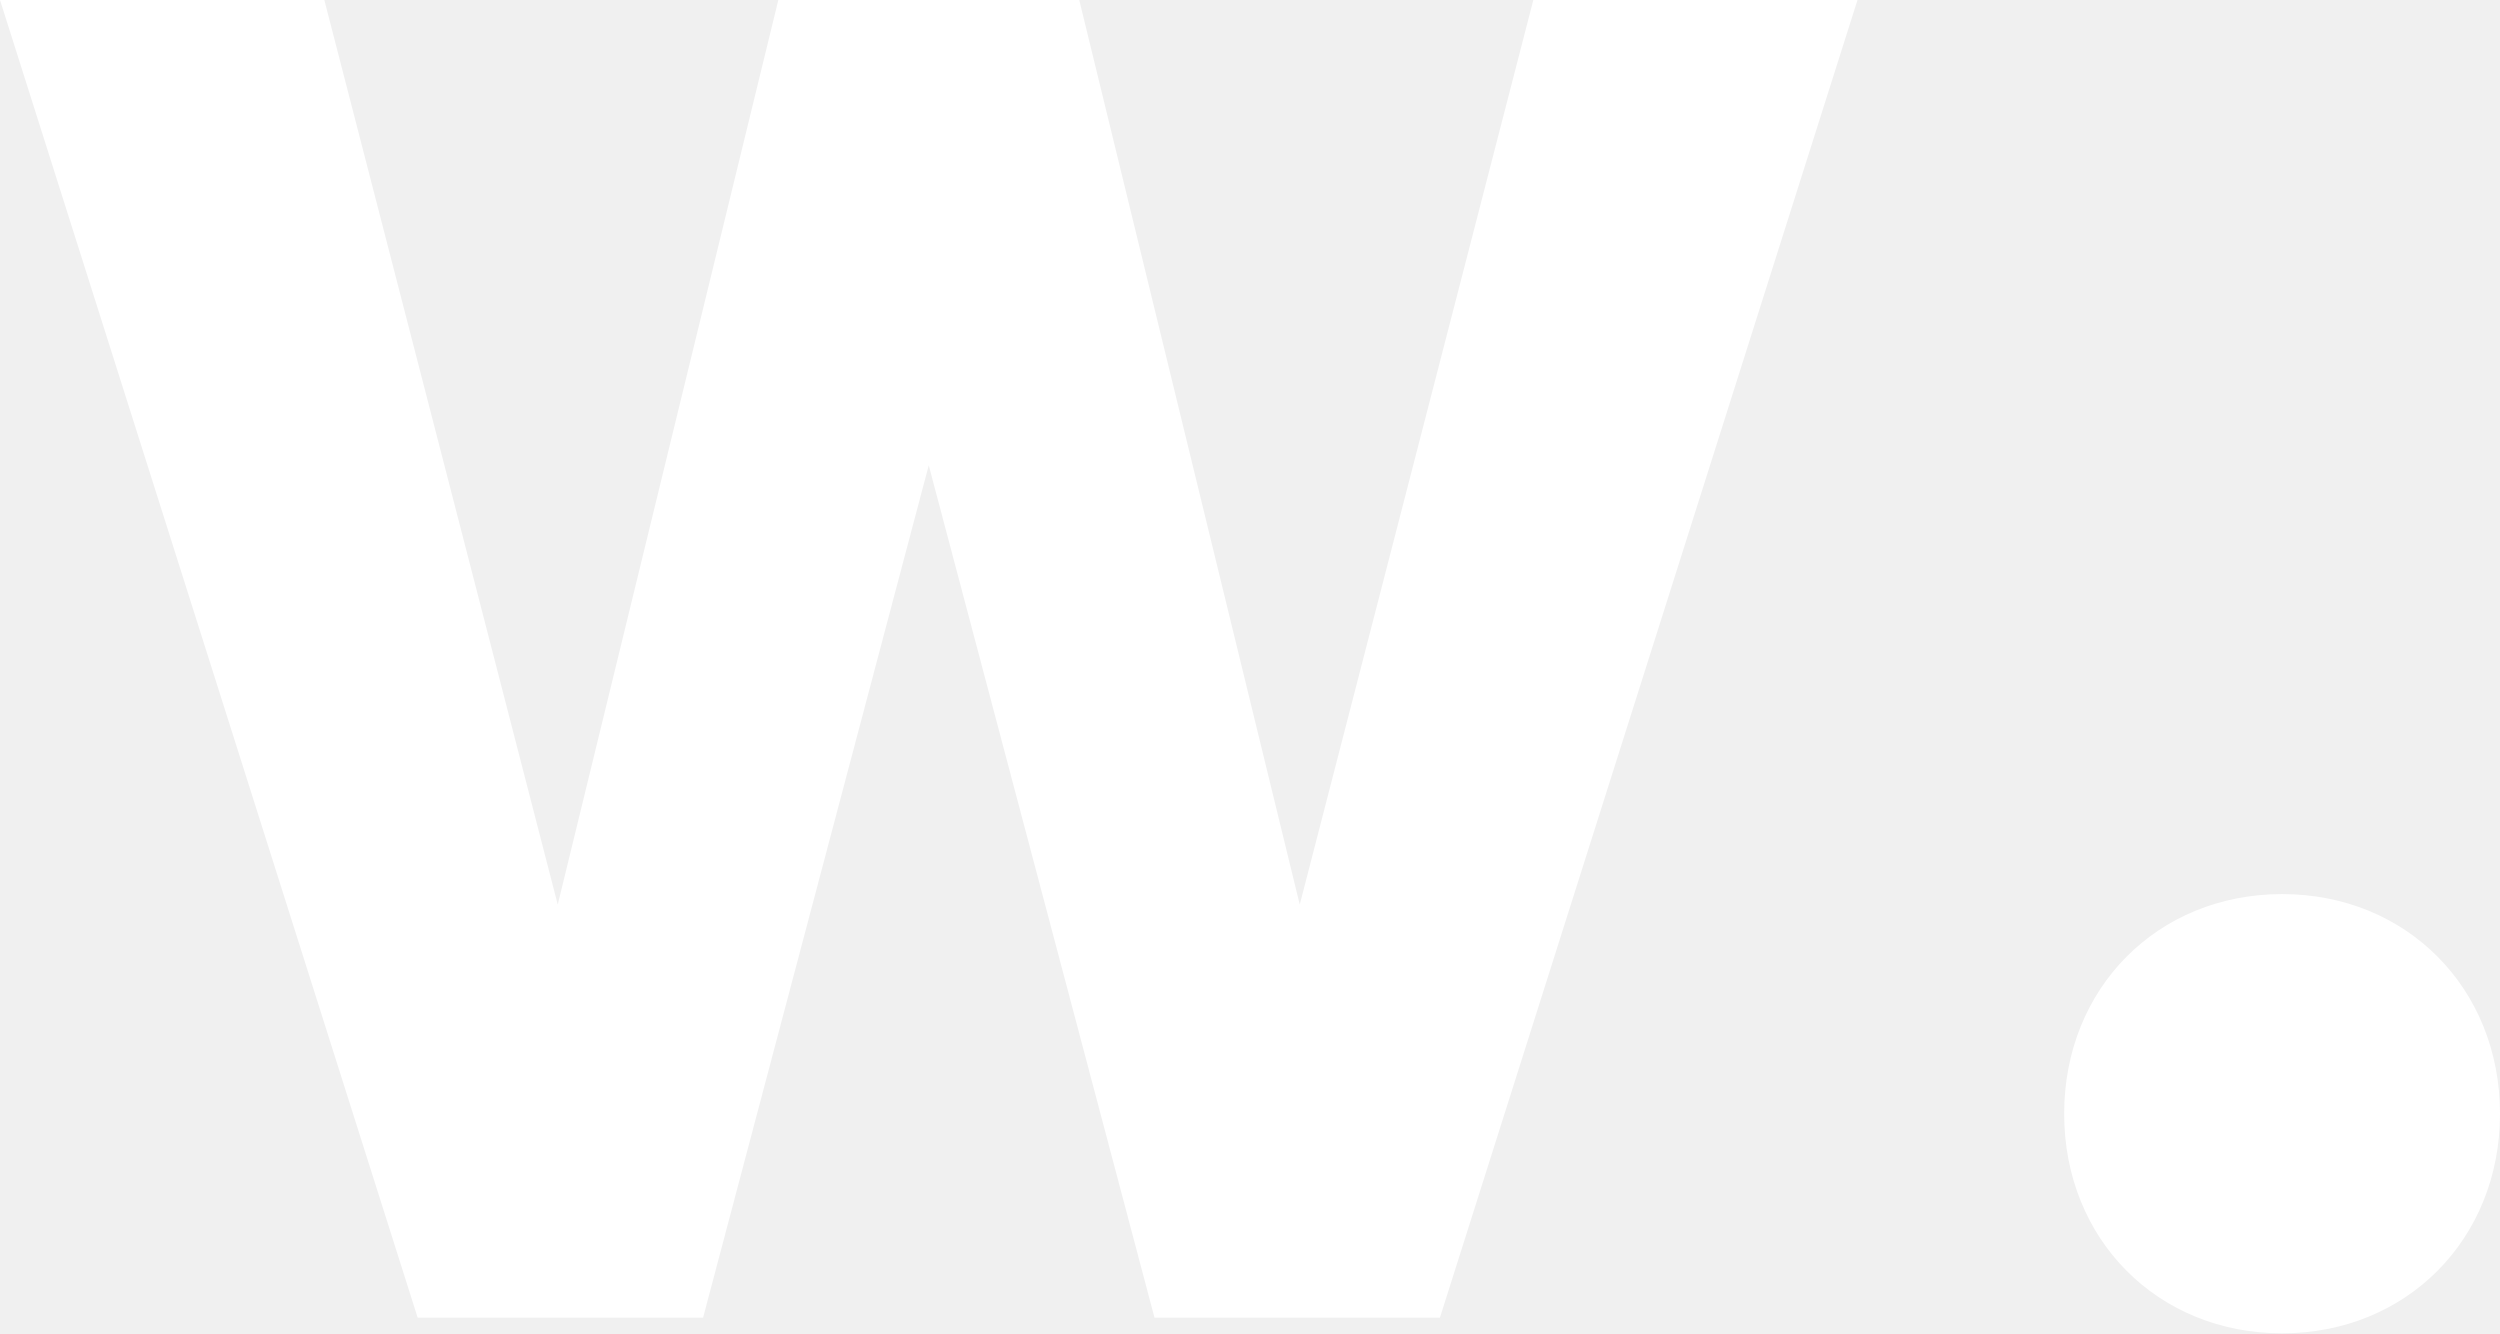
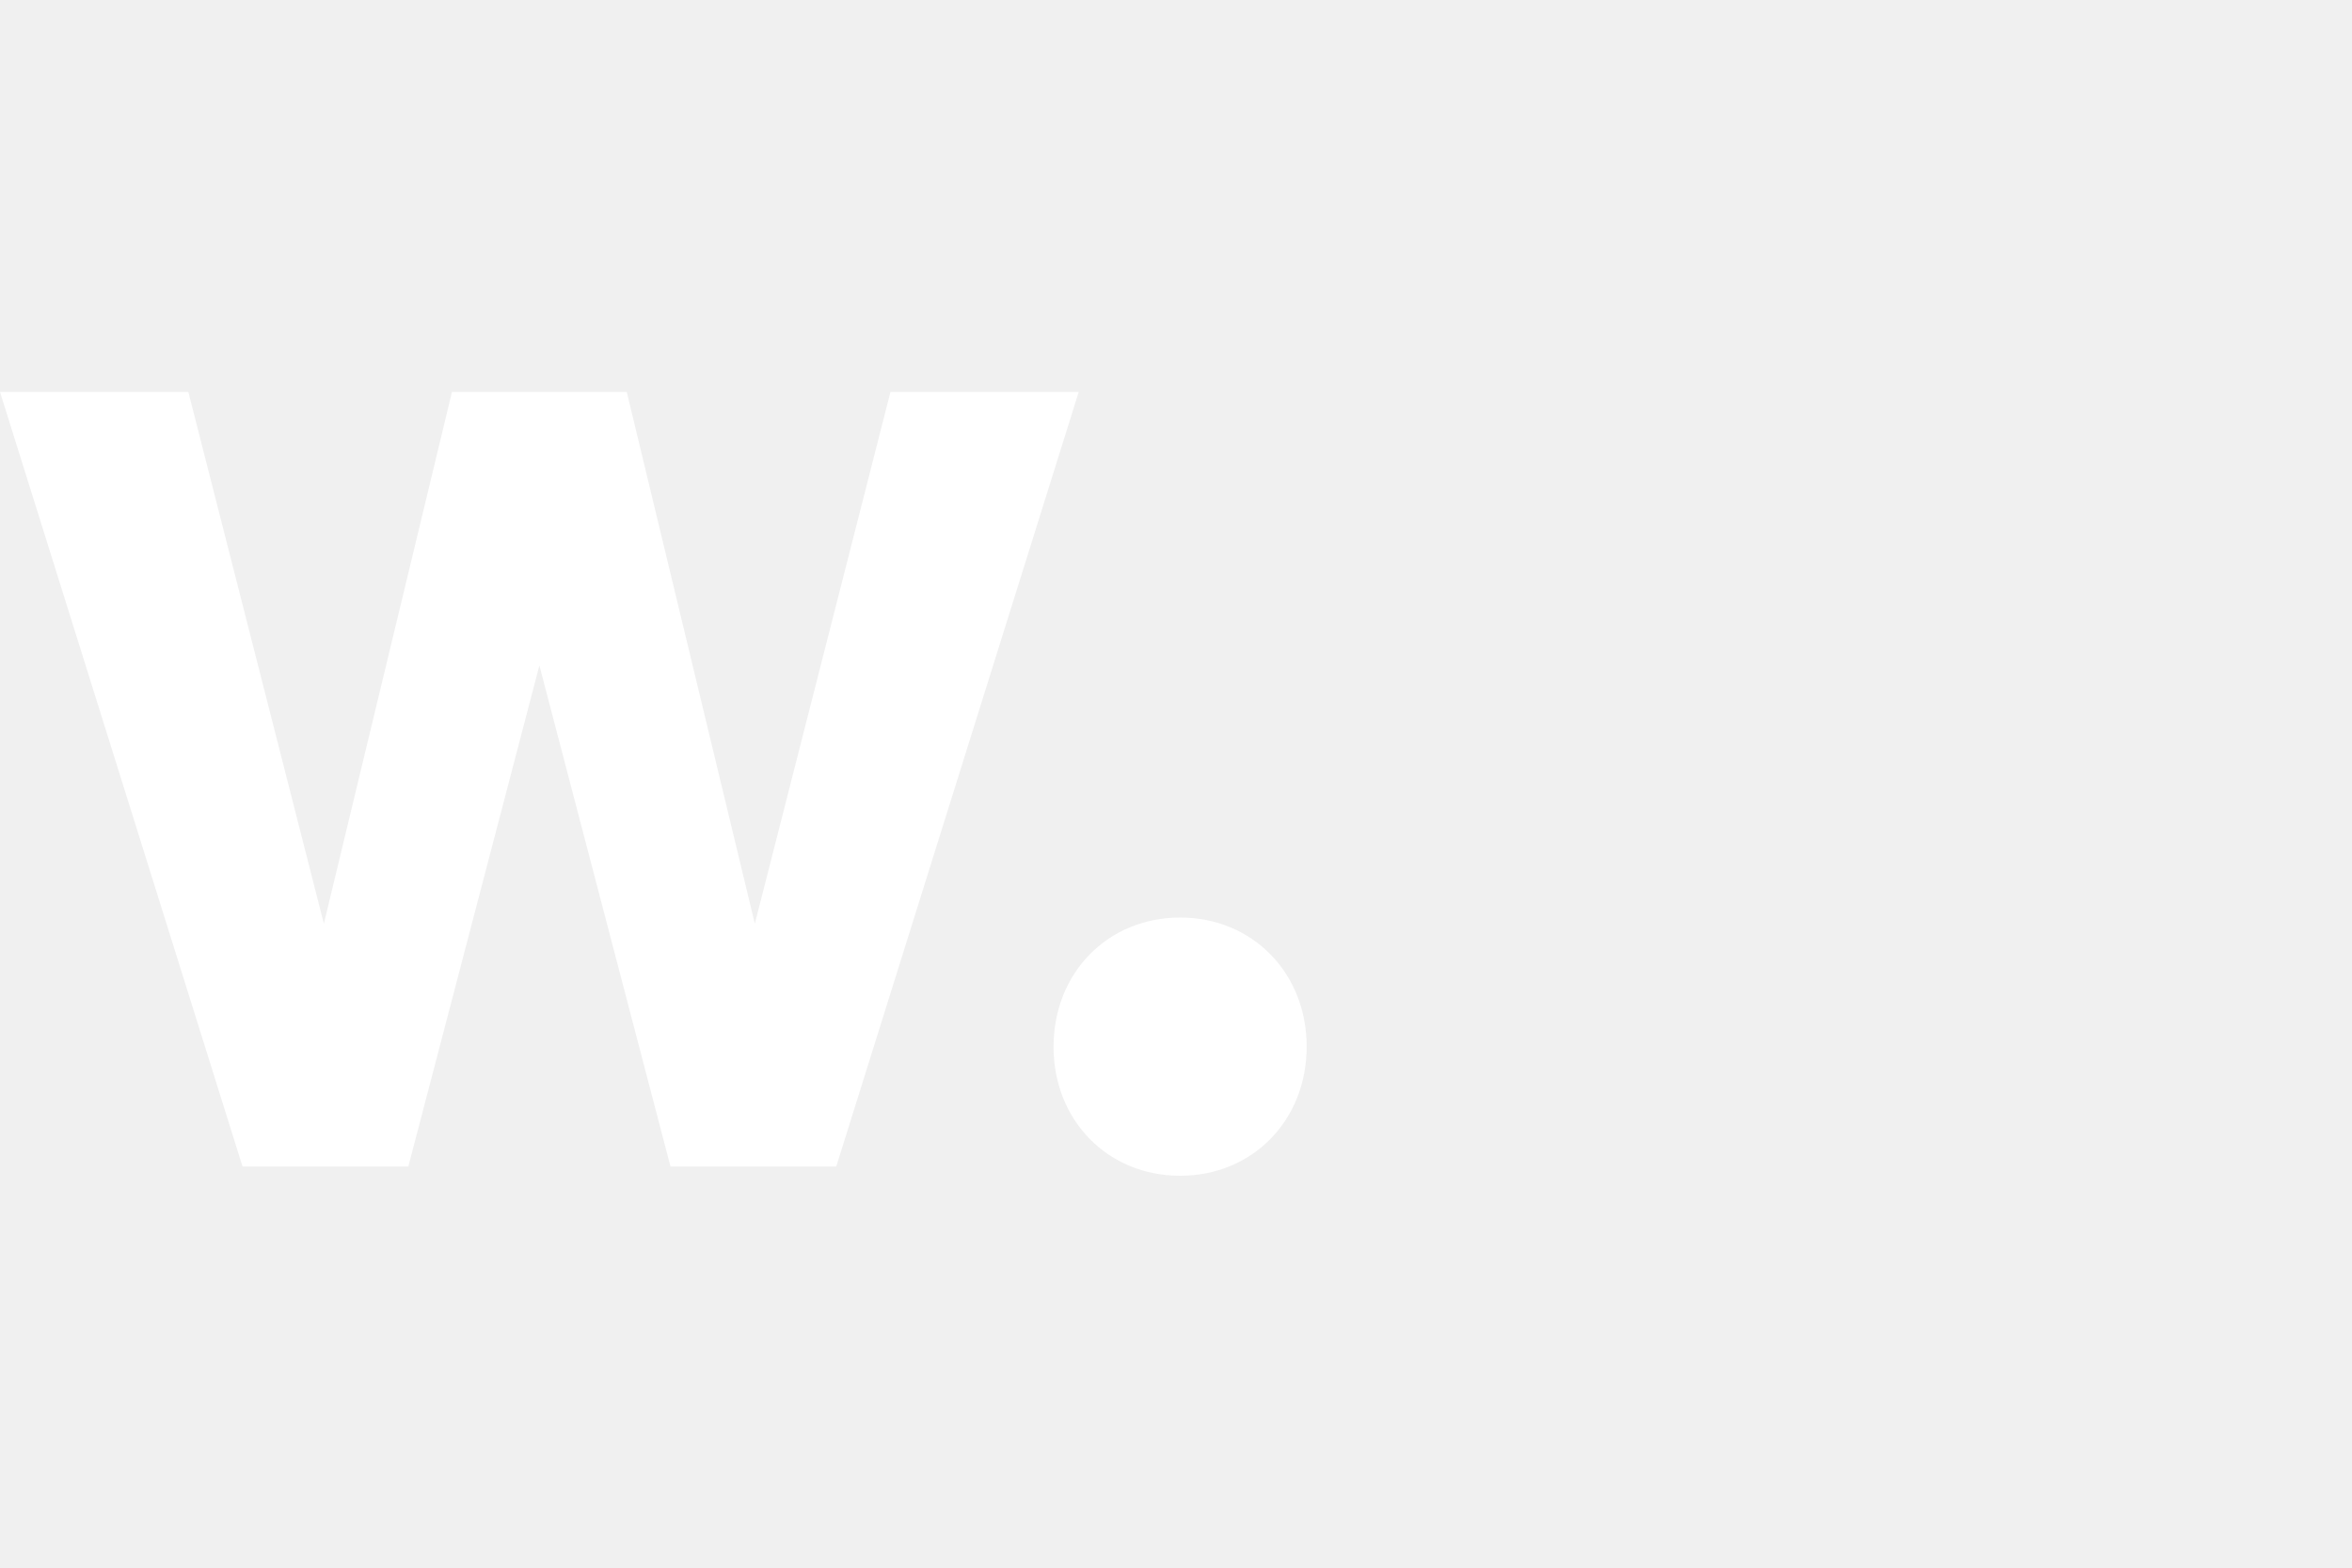
- <svg xmlns="http://www.w3.org/2000/svg" width="30" height="16" viewBox="0 0 30 16" fill="none">
-   <path d="m18.4 0-2.803 10.855L12.951 0H9.34L6.693 10.855 3.892 0H0l5.012 15.812h3.425l2.708-10.228 2.709 10.228h3.425L22.29 0h-3.892ZM24.77 13.365c0 1.506 1.12 2.635 2.615 2.635C28.879 16 30 14.87 30 13.365c0-1.506-1.12-2.636-2.615-2.636s-2.615 1.13-2.615 2.636Z" fill="white" />
+ <svg xmlns="http://www.w3.org/2000/svg" width="90" height="60" fill="none">
+   <path fill="#fff" d="m34.074 15-5.19 20.353L23.983 15h-6.688l-4.902 20.353L7.207 15H0l9.281 29.648h6.343L20.64 25.47l5.017 19.178h6.342L41.278 15H34.07zm6.24 25.06c0 2.823 2.075 4.94 4.843 4.94S50 42.881 50 40.06c0-2.824-2.074-4.943-4.843-4.943-2.768 0-4.842 2.119-4.842 4.942" />
</svg>
